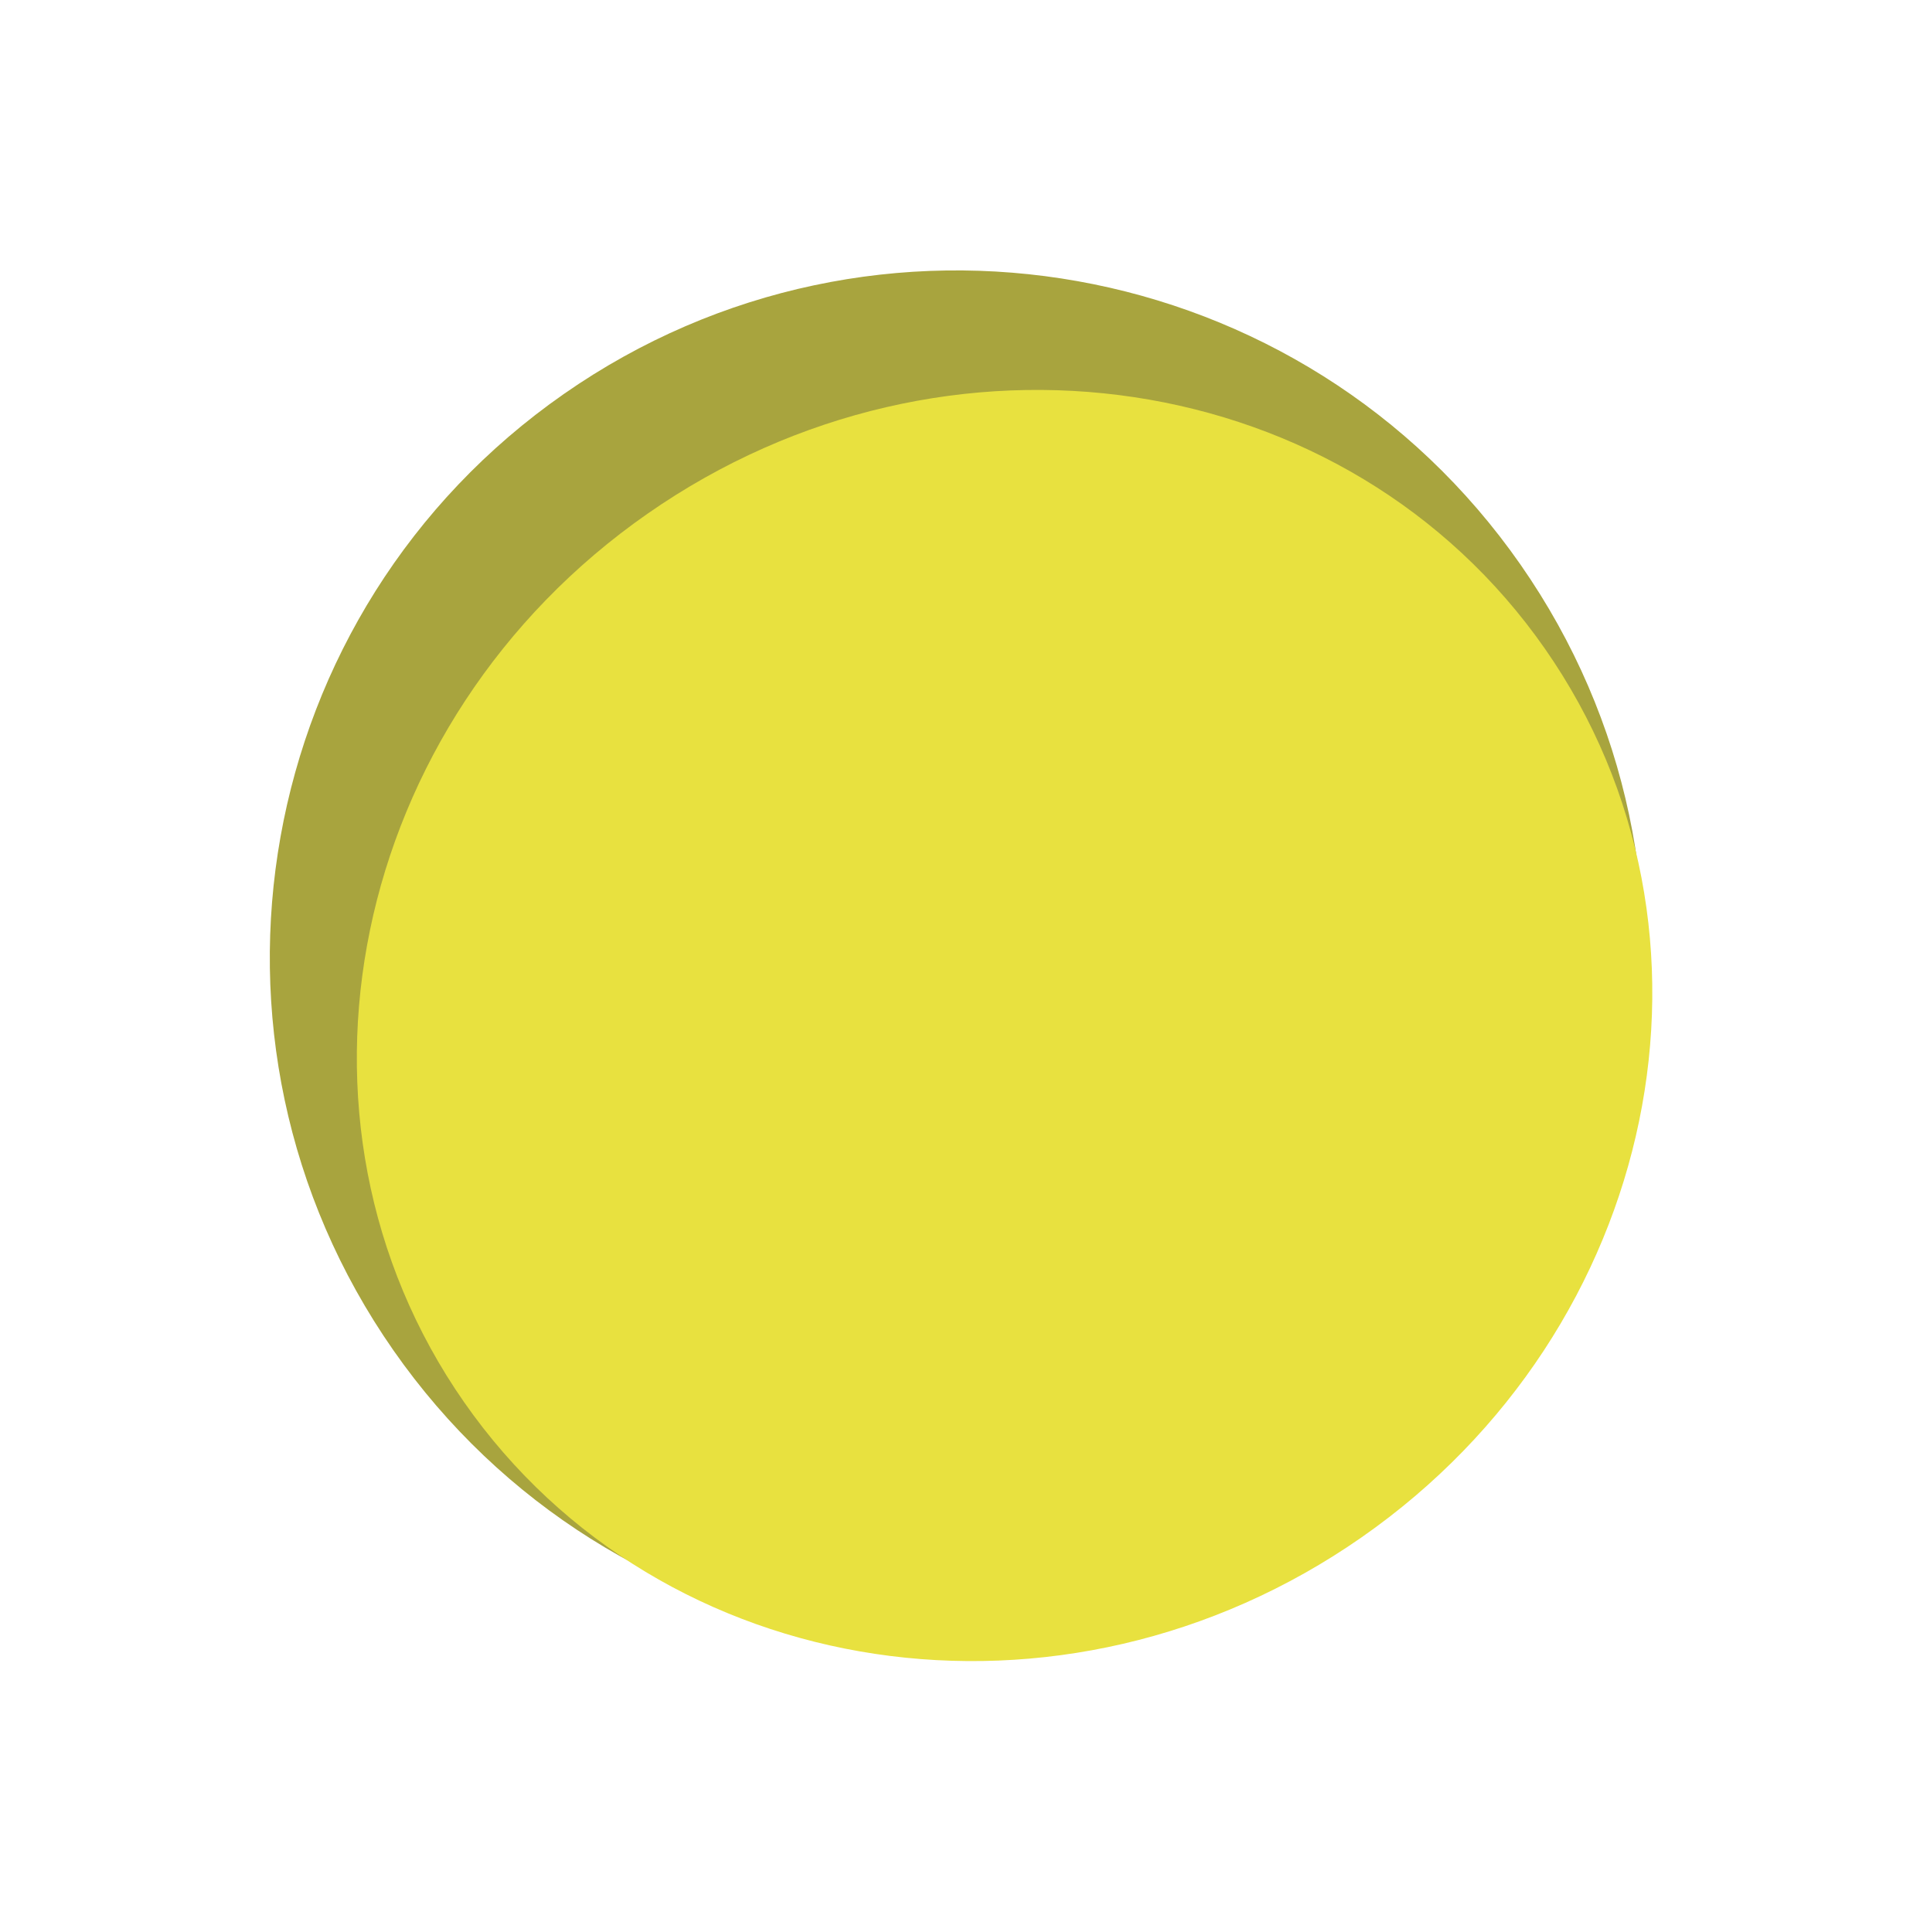
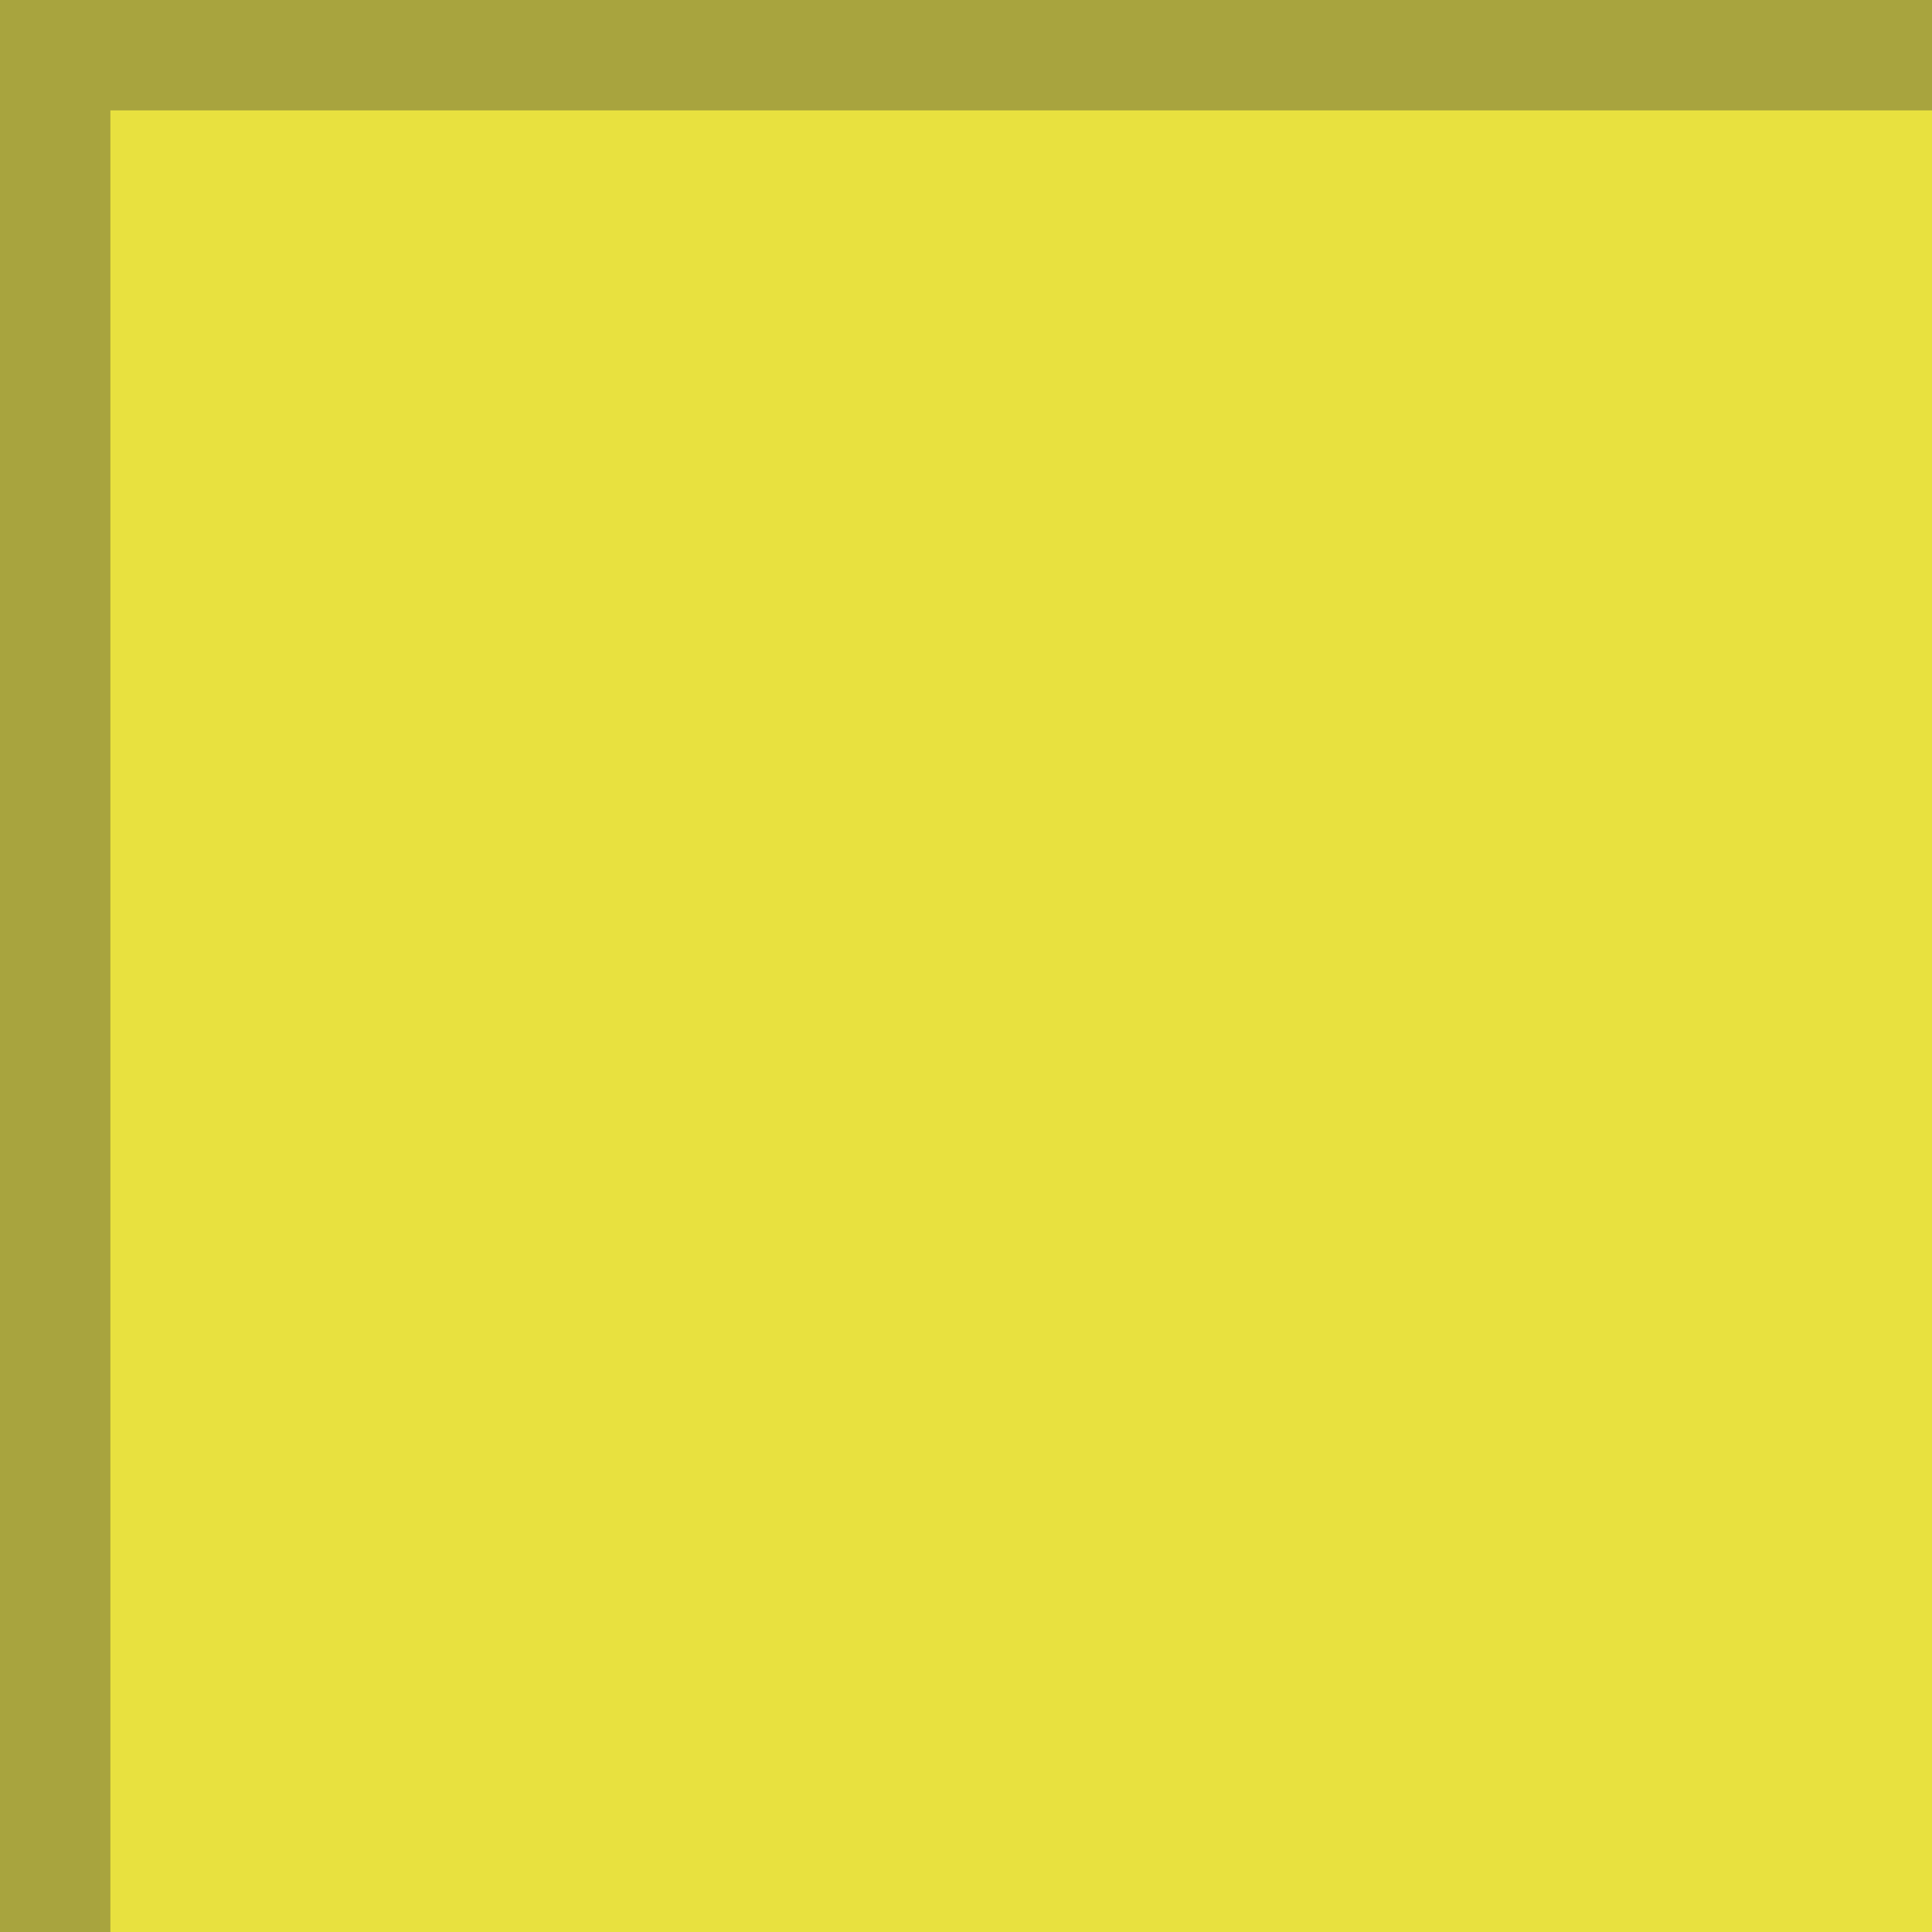
- <svg xmlns="http://www.w3.org/2000/svg" width="647" height="649" viewBox="0 0 647 649" fill="none">
-   <circle cx="321.367" cy="321.591" r="230.733" transform="rotate(55.1155 321.367 321.591)" fill="#A8A43E" />
-   <ellipse cx="337.384" cy="344.492" rx="209.614" ry="221.26" transform="rotate(55.1155 337.384 344.492)" fill="#E8E13F" />
+ <svg xmlns="http://www.w3.org/2000/svg" width="560" height="560" viewBox="0 0 560 560" fill="none">
+   <rect width="560" height="560" fill="#A8A43E" />
+   <rect x="32" y="32" width="528" height="528" fill="#E8E13F" />
</svg>
